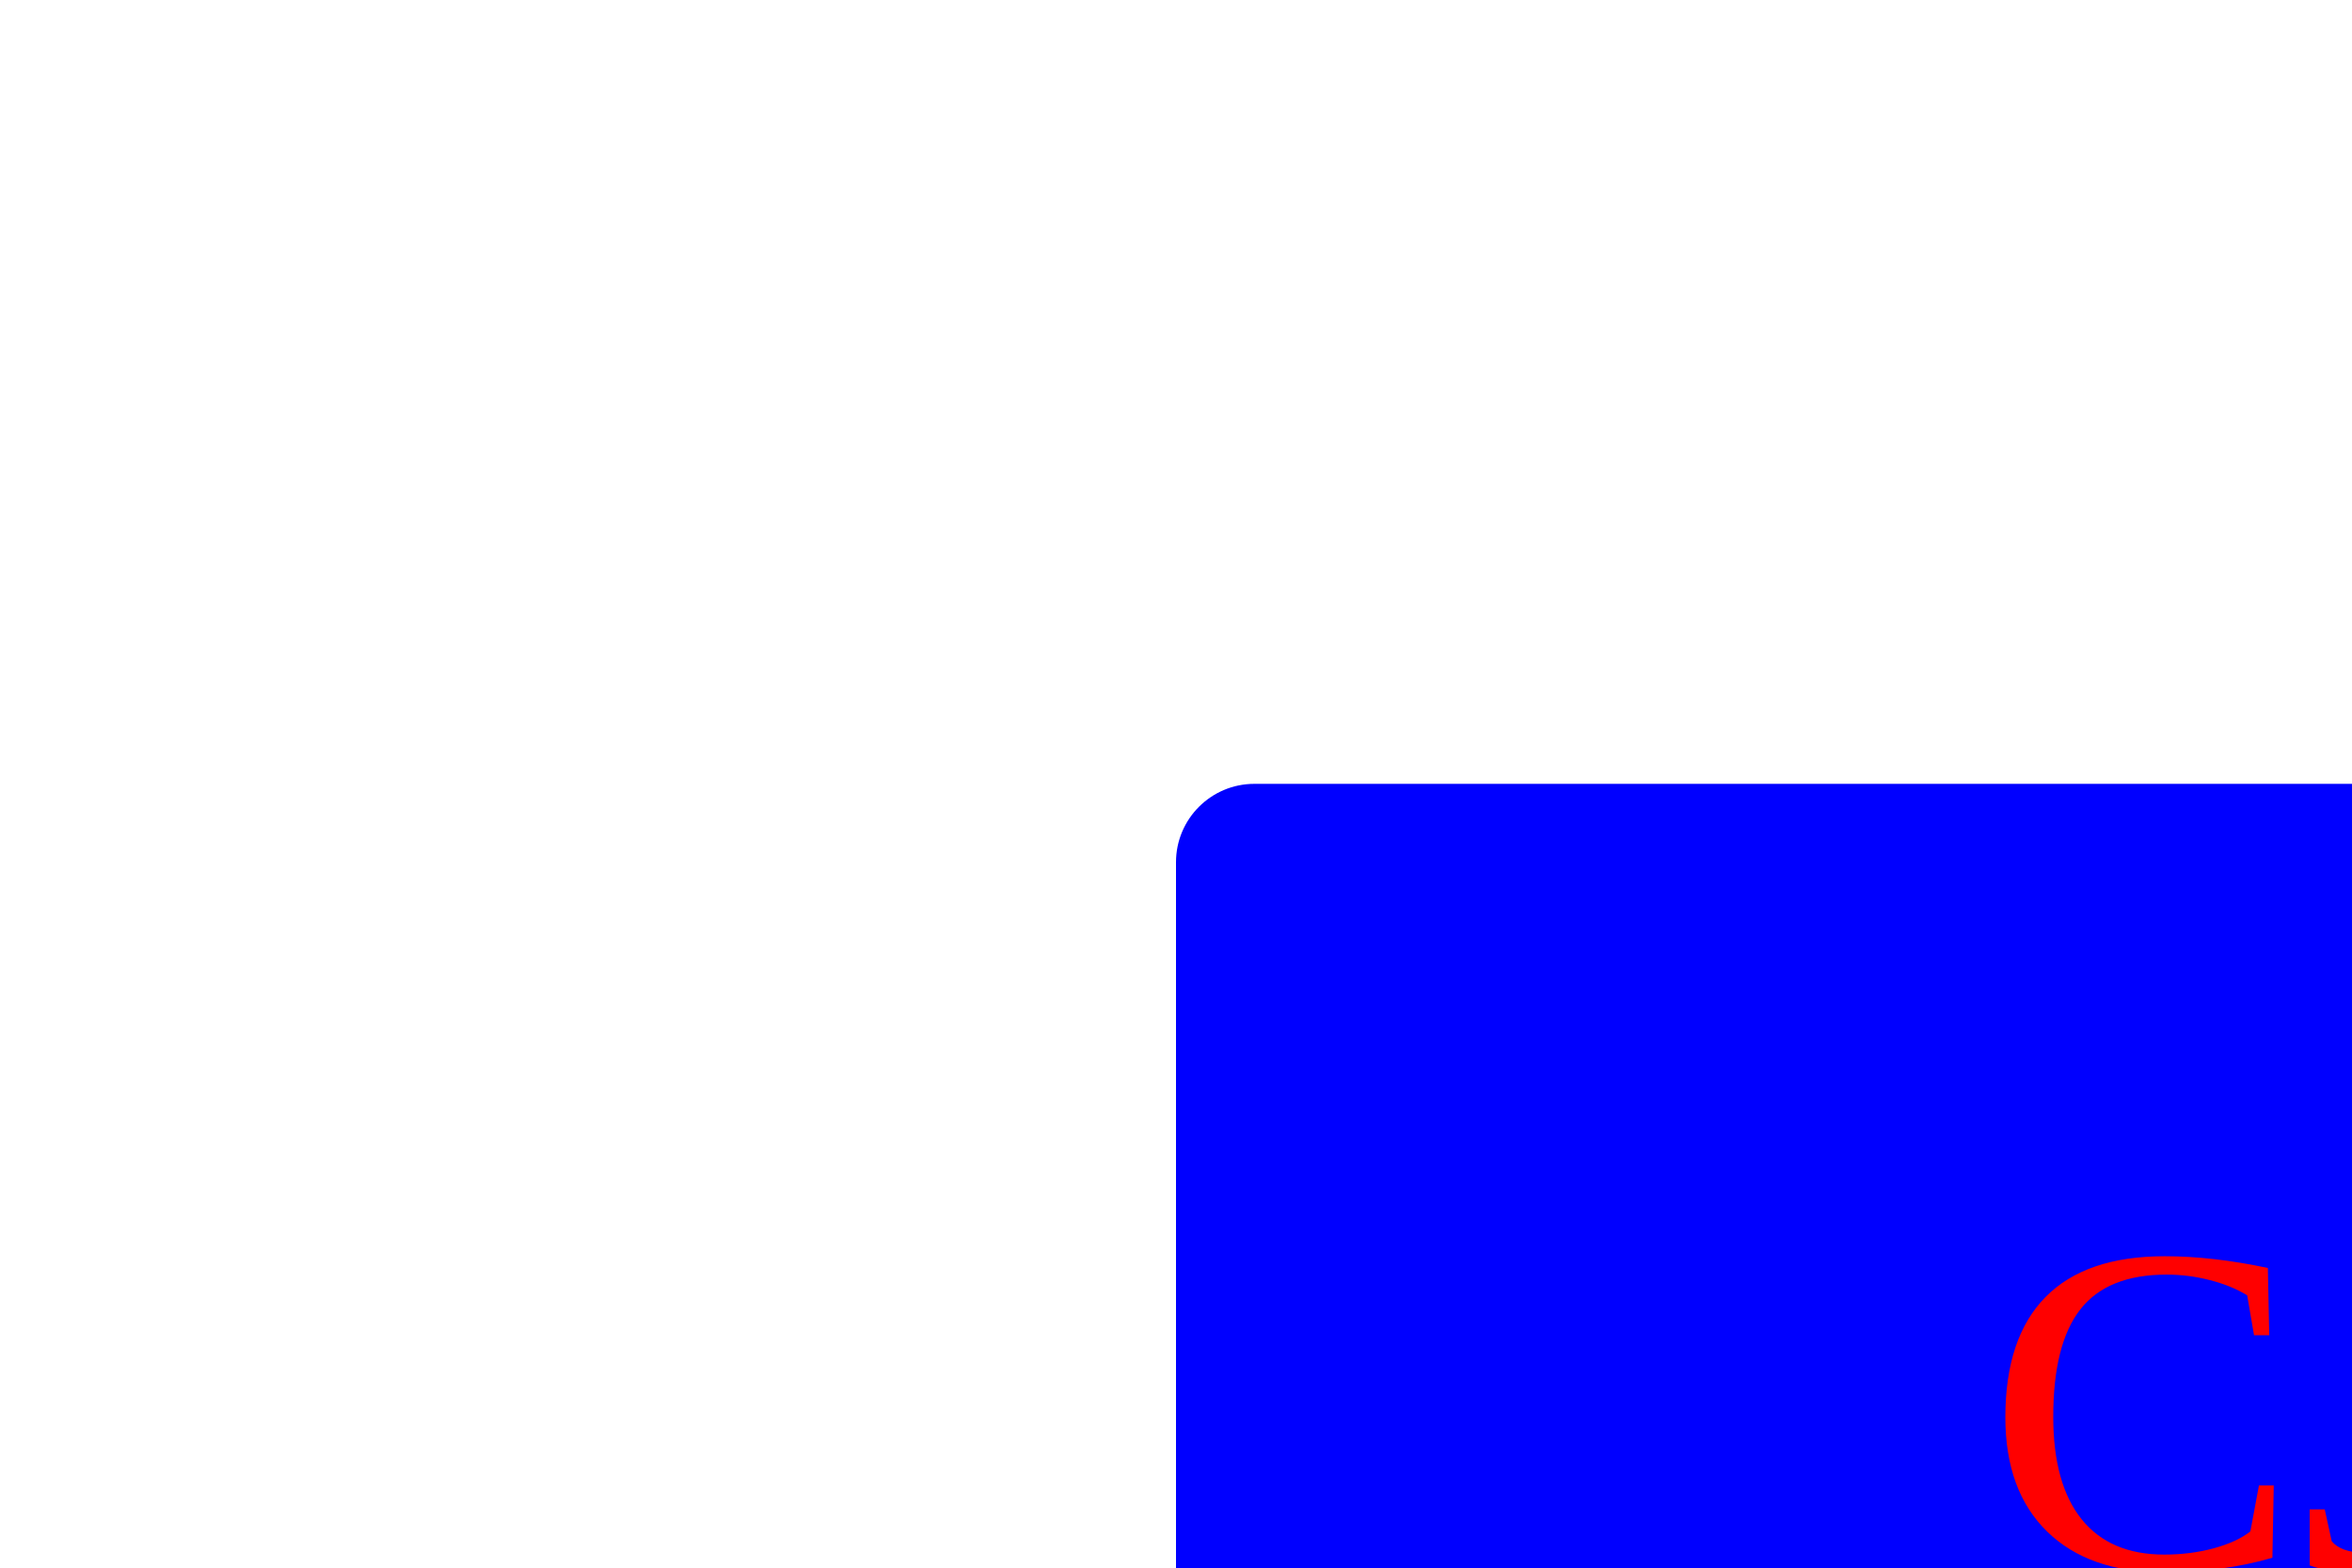
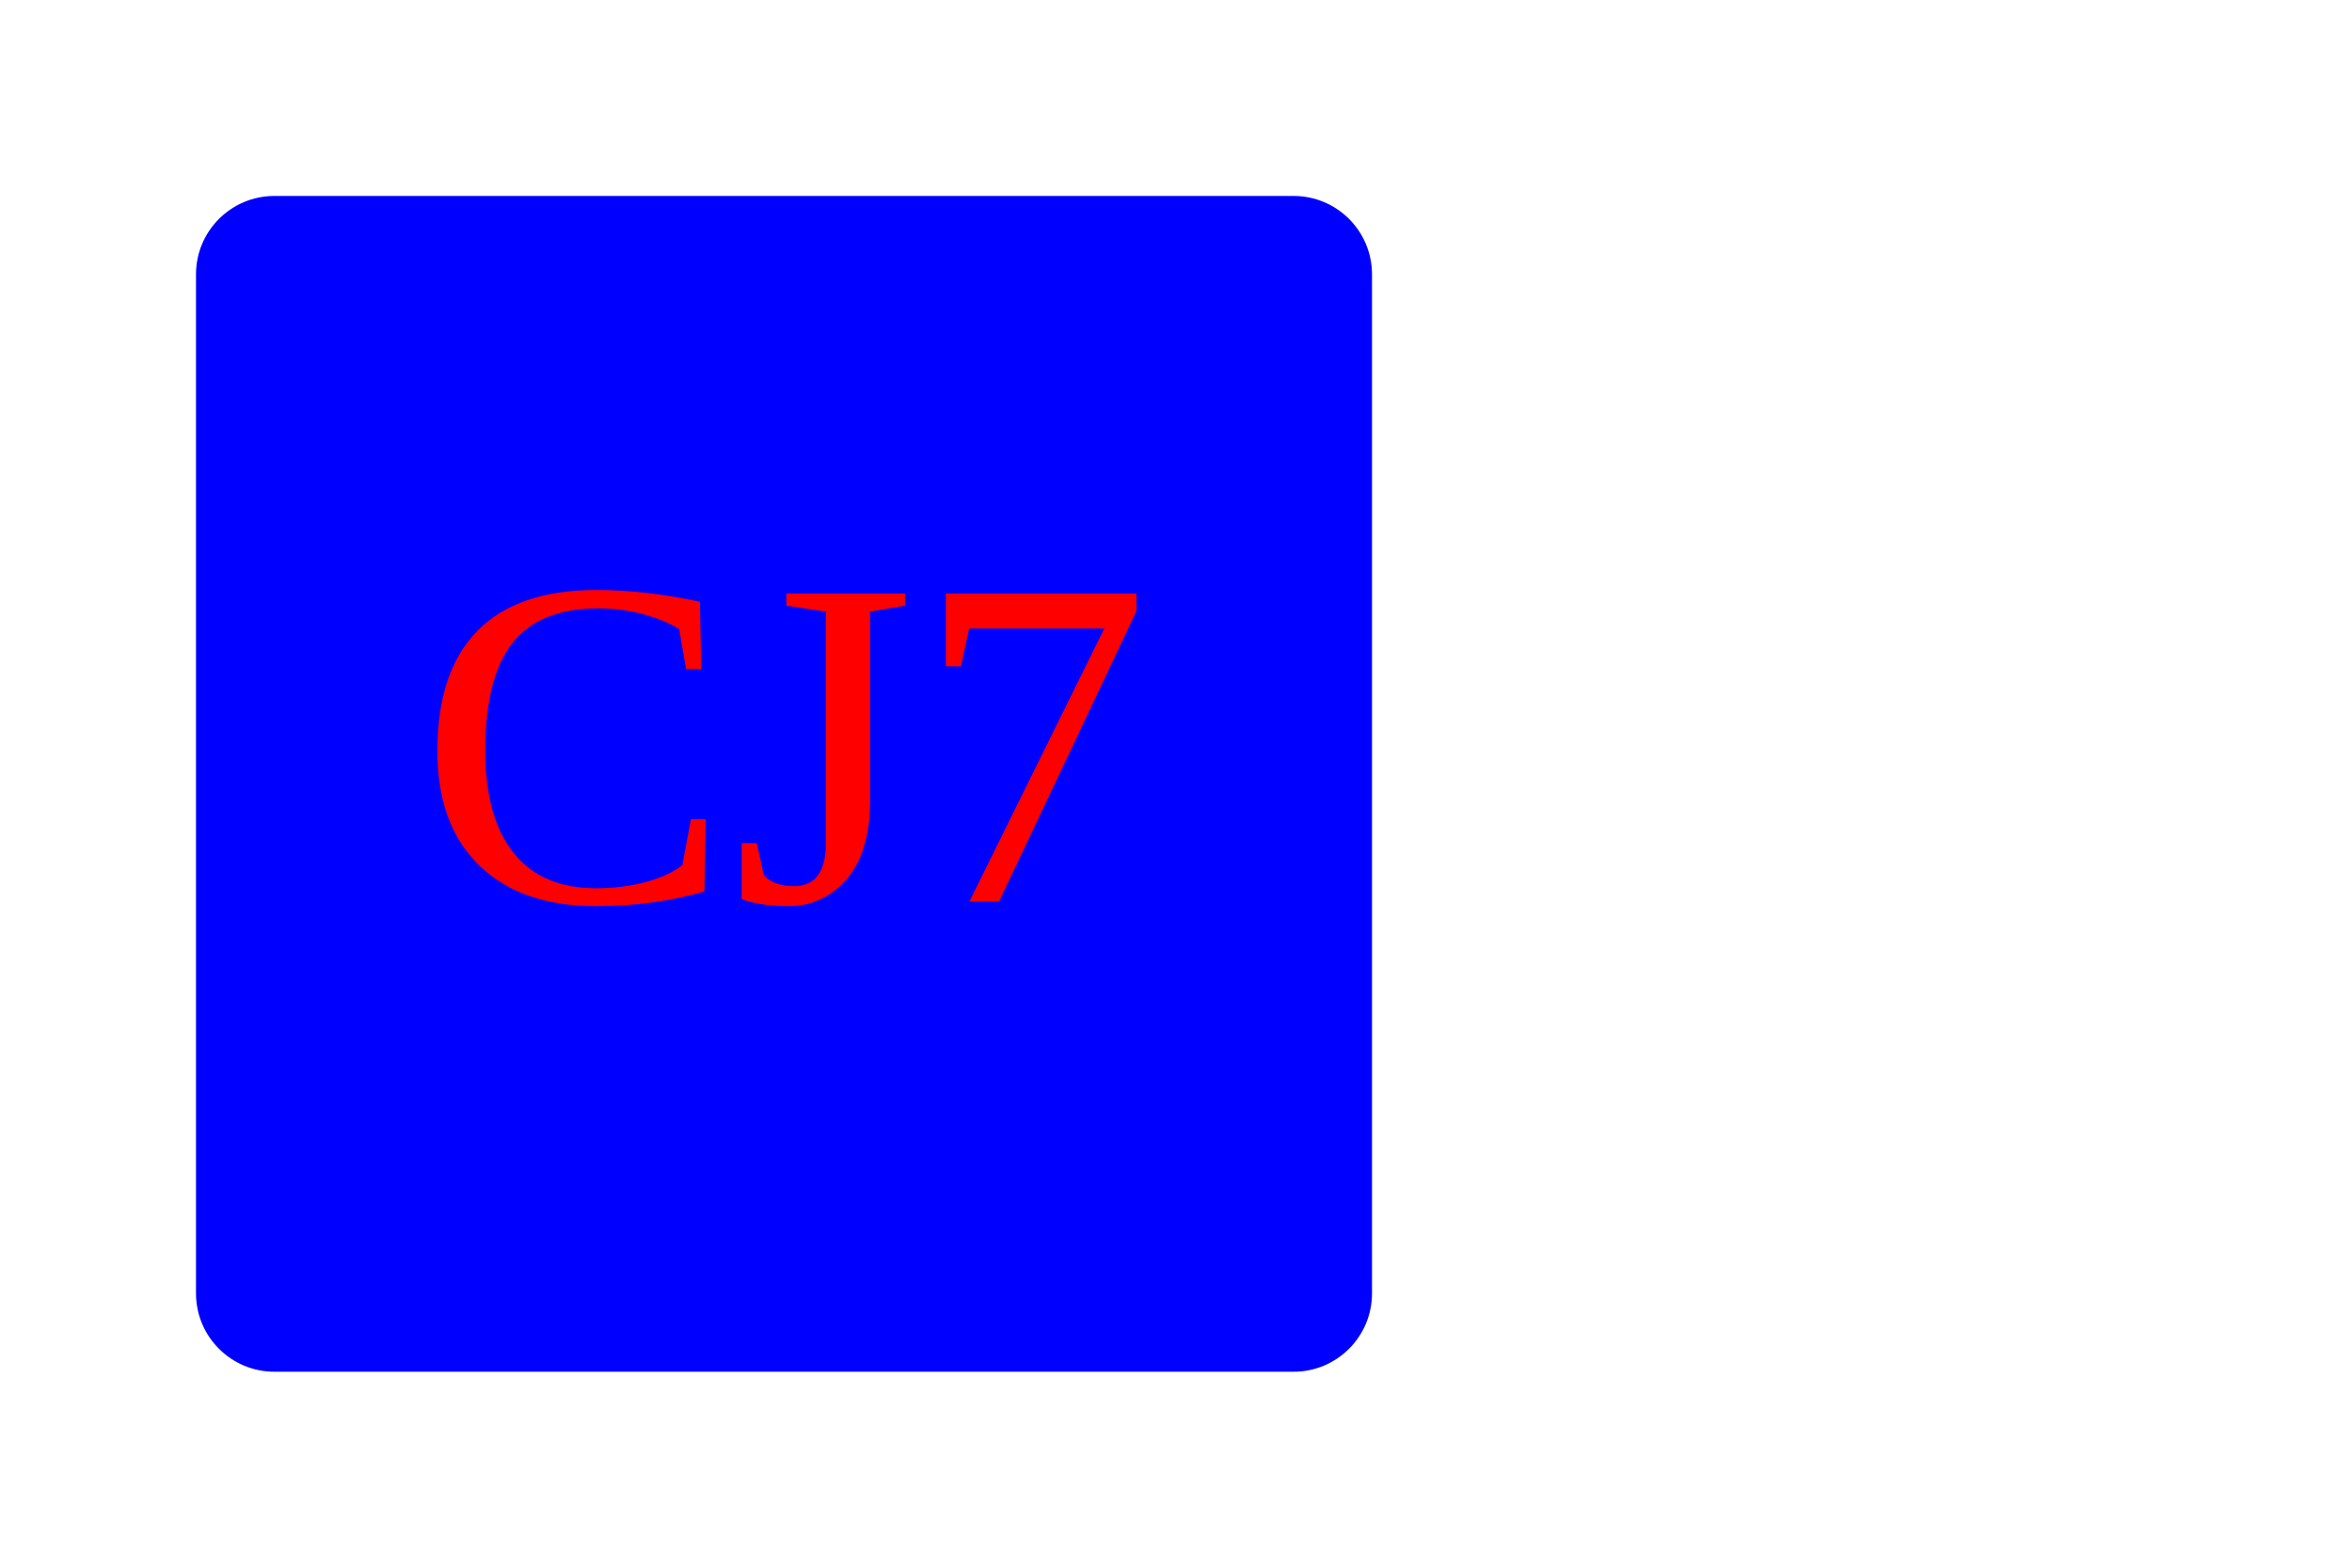
- <svg xmlns="http://www.w3.org/2000/svg" version="1.1">
-   <rect x="150" y="100" rx="10" ry="10" width="300" height="200" fill="blue" />
-   <text x="300" y="200" font-size="60" text-anchor="middle" fill="#ff0000">CJ7</text>
+ <svg xmlns="http://www.w3.org/2000/svg" version="1.1" width="300" height="200">
+   <rect x="25" y="25" rx="10" ry="10" width="150" height="150" fill="blue" />
+   <text x="100" y="115" font-size="60" text-anchor="middle" fill="#ff0000">CJ7</text>
</svg>
